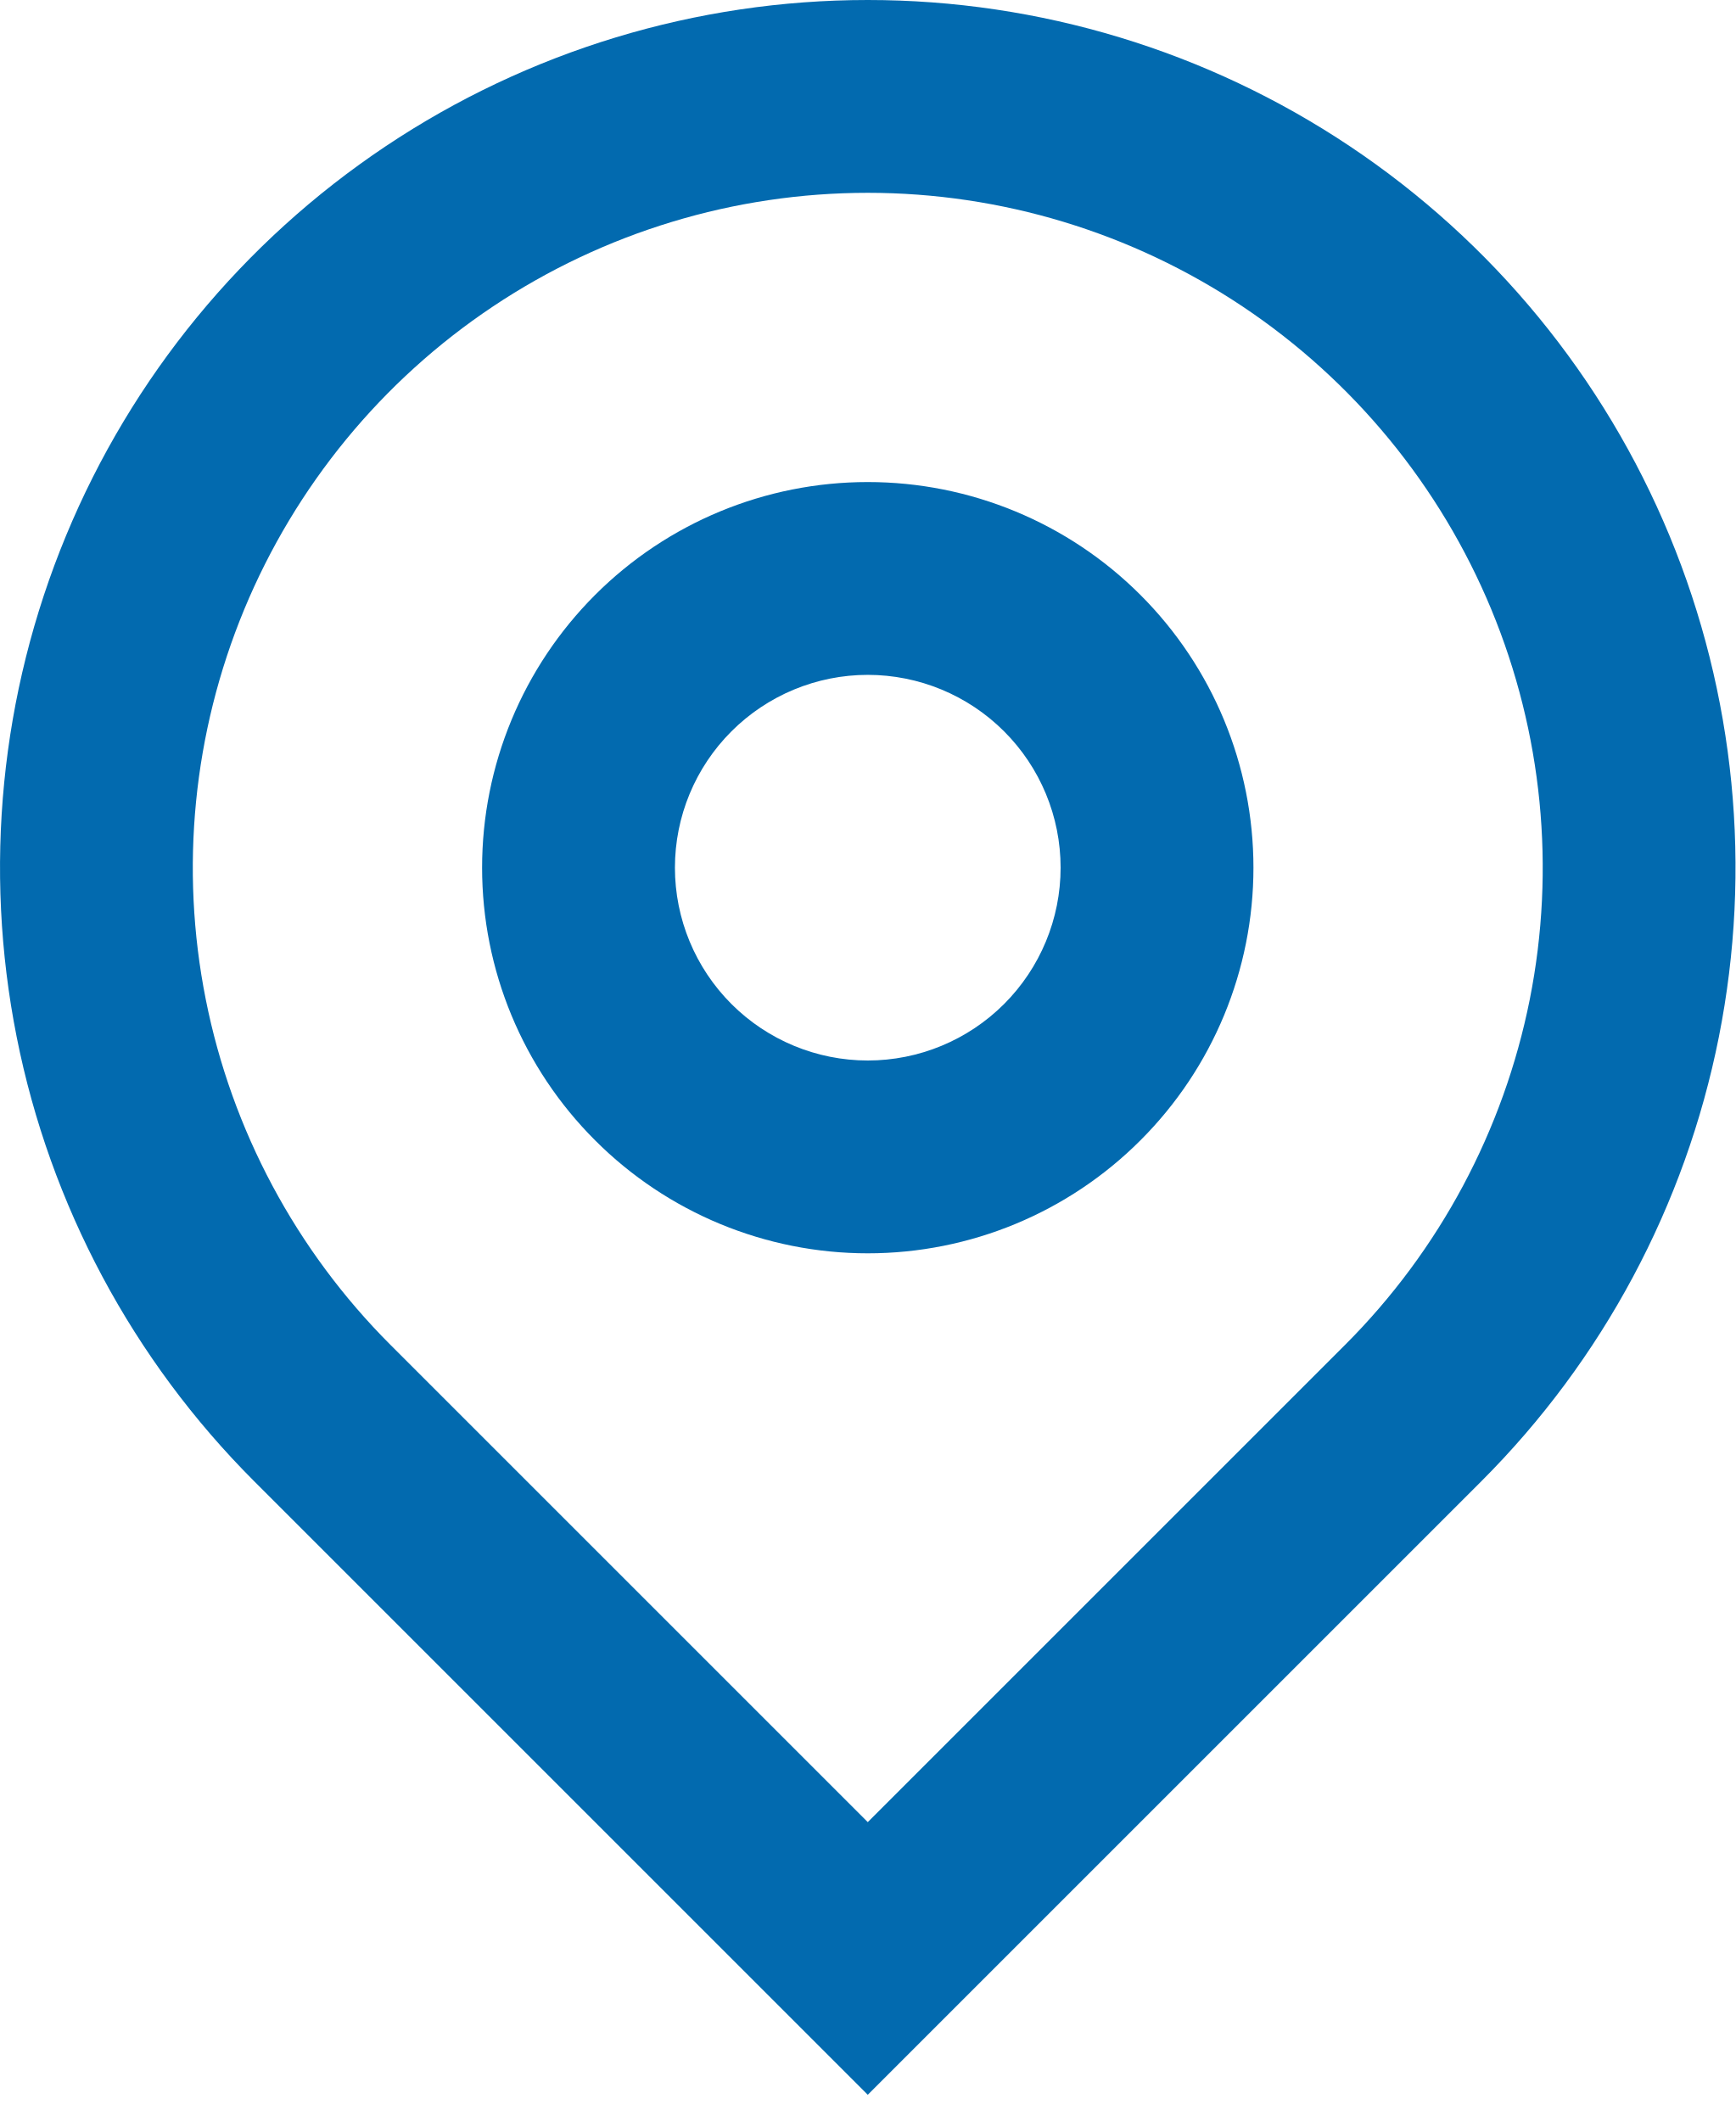
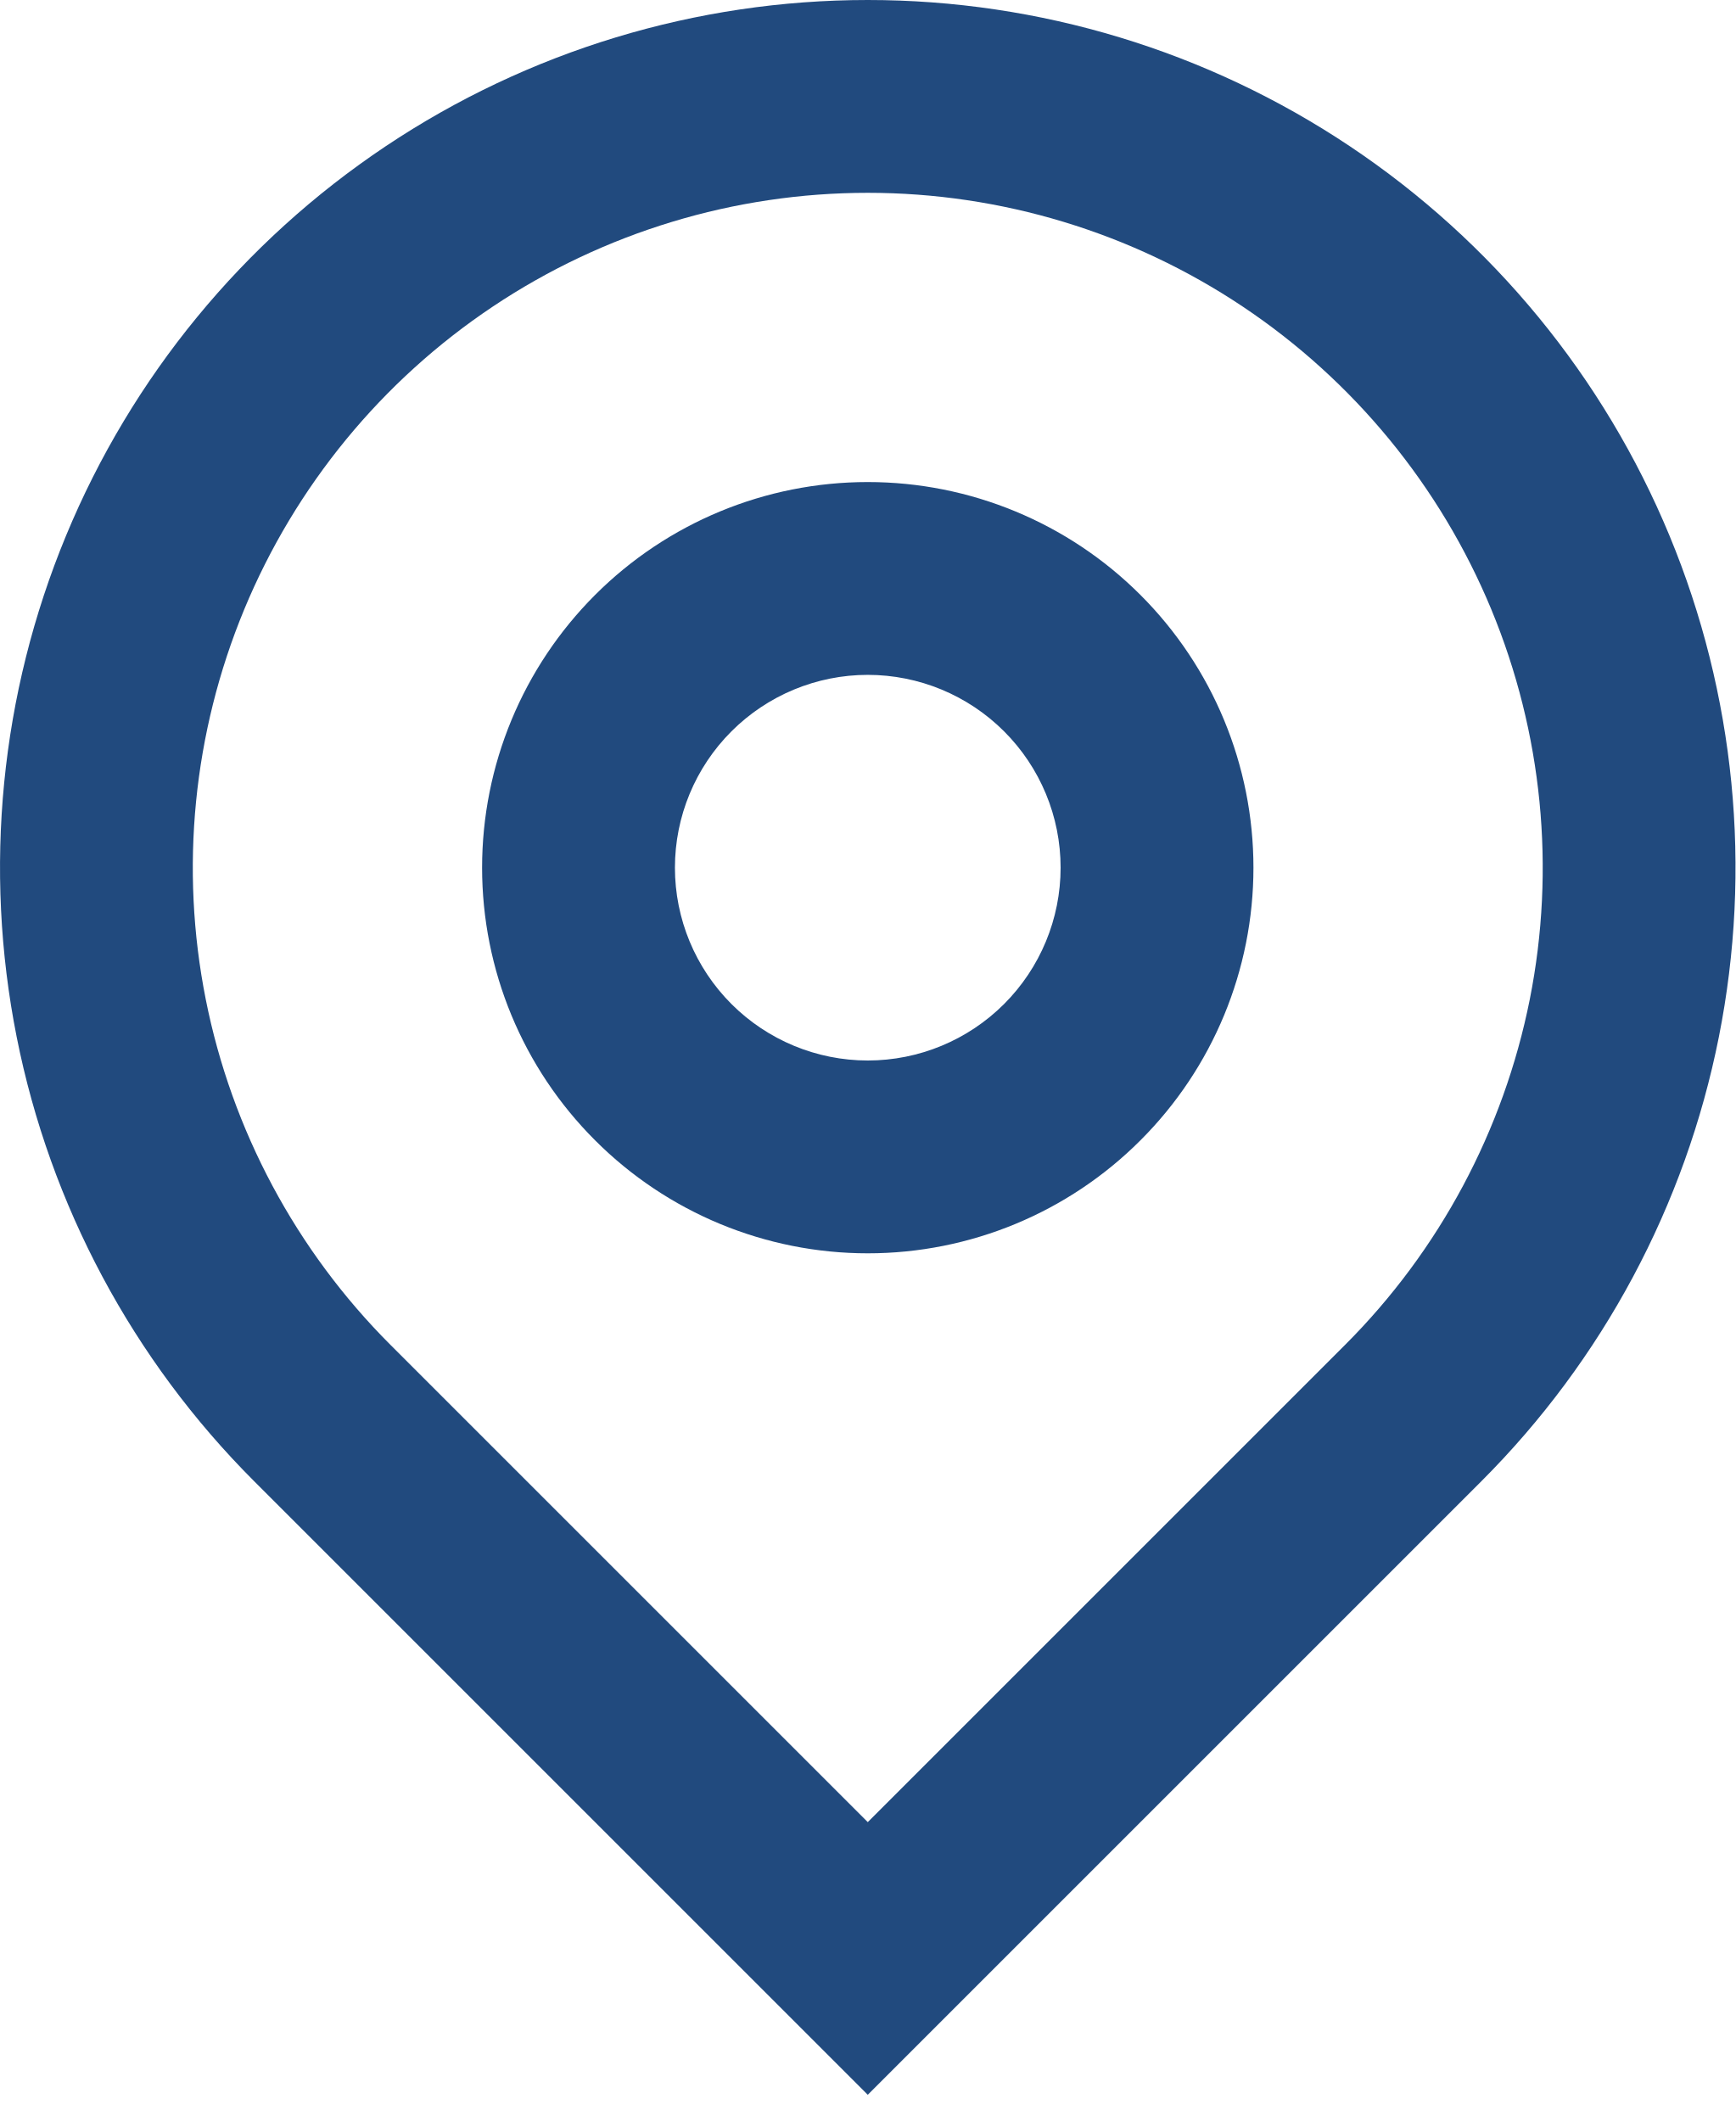
<svg xmlns="http://www.w3.org/2000/svg" width="18" height="22" viewBox="0 0 18 22" fill="none">
-   <path d="M9 18.9L13.95 13.95C14.929 12.971 15.595 11.724 15.866 10.366C16.136 9.008 15.997 7.601 15.467 6.321C14.937 5.042 14.04 3.949 12.889 3.18C11.738 2.411 10.384 2 9 2C7.616 2 6.262 2.411 5.111 3.18C3.96 3.949 3.063 5.042 2.533 6.321C2.003 7.601 1.864 9.008 2.134 10.366C2.404 11.724 3.071 12.971 4.05 13.95L9 18.9ZM9 21.728L2.636 15.364C1.377 14.105 0.52 12.502 0.173 10.756C-0.174 9.01 0.004 7.2 0.685 5.556C1.366 3.911 2.52 2.506 4 1.517C5.48 0.528 7.22 0 9 0C10.78 0 12.52 0.528 14 1.517C15.48 2.506 16.634 3.911 17.315 5.556C17.996 7.2 18.174 9.01 17.827 10.756C17.48 12.502 16.623 14.105 15.364 15.364L9 21.728ZM9 11C9.53 11 10.039 10.789 10.414 10.414C10.789 10.039 11 9.53 11 9C11 8.469 10.789 7.961 10.414 7.586C10.039 7.211 9.53 7 9 7C8.47 7 7.961 7.211 7.586 7.586C7.211 7.961 7 8.469 7 9C7 9.53 7.211 10.039 7.586 10.414C7.961 10.789 8.47 11 9 11ZM9 13C7.939 13 6.922 12.579 6.172 11.828C5.421 11.078 5 10.061 5 9C5 7.939 5.421 6.922 6.172 6.171C6.922 5.421 7.939 5 9 5C10.061 5 11.078 5.421 11.828 6.171C12.579 6.922 13 7.939 13 9C13 10.061 12.579 11.078 11.828 11.828C11.078 12.579 10.061 13 9 13Z" fill="#026AAF" />
+   <path d="M9 18.9L13.95 13.95C14.929 12.971 15.595 11.724 15.866 10.366C16.136 9.008 15.997 7.601 15.467 6.321C14.937 5.042 14.04 3.949 12.889 3.18C11.738 2.411 10.384 2 9 2C7.616 2 6.262 2.411 5.111 3.18C3.96 3.949 3.063 5.042 2.533 6.321C2.003 7.601 1.864 9.008 2.134 10.366C2.404 11.724 3.071 12.971 4.05 13.95L9 18.9ZM9 21.728L2.636 15.364C1.377 14.105 0.52 12.502 0.173 10.756C-0.174 9.01 0.004 7.2 0.685 5.556C1.366 3.911 2.52 2.506 4 1.517C5.48 0.528 7.22 0 9 0C10.78 0 12.52 0.528 14 1.517C15.48 2.506 16.634 3.911 17.315 5.556C17.996 7.2 18.174 9.01 17.827 10.756C17.48 12.502 16.623 14.105 15.364 15.364L9 21.728ZM9 11C9.53 11 10.039 10.789 10.414 10.414C10.789 10.039 11 9.53 11 9C11 8.469 10.789 7.961 10.414 7.586C10.039 7.211 9.53 7 9 7C8.47 7 7.961 7.211 7.586 7.586C7.211 7.961 7 8.469 7 9C7 9.53 7.211 10.039 7.586 10.414C7.961 10.789 8.47 11 9 11ZM9 13C7.939 13 6.922 12.579 6.172 11.828C5.421 11.078 5 10.061 5 9C5 7.939 5.421 6.922 6.172 6.171C6.922 5.421 7.939 5 9 5C10.061 5 11.078 5.421 11.828 6.171C12.579 6.922 13 7.939 13 9C13 10.061 12.579 11.078 11.828 11.828C11.078 12.579 10.061 13 9 13Z" fill="#214a7e" />
</svg>
